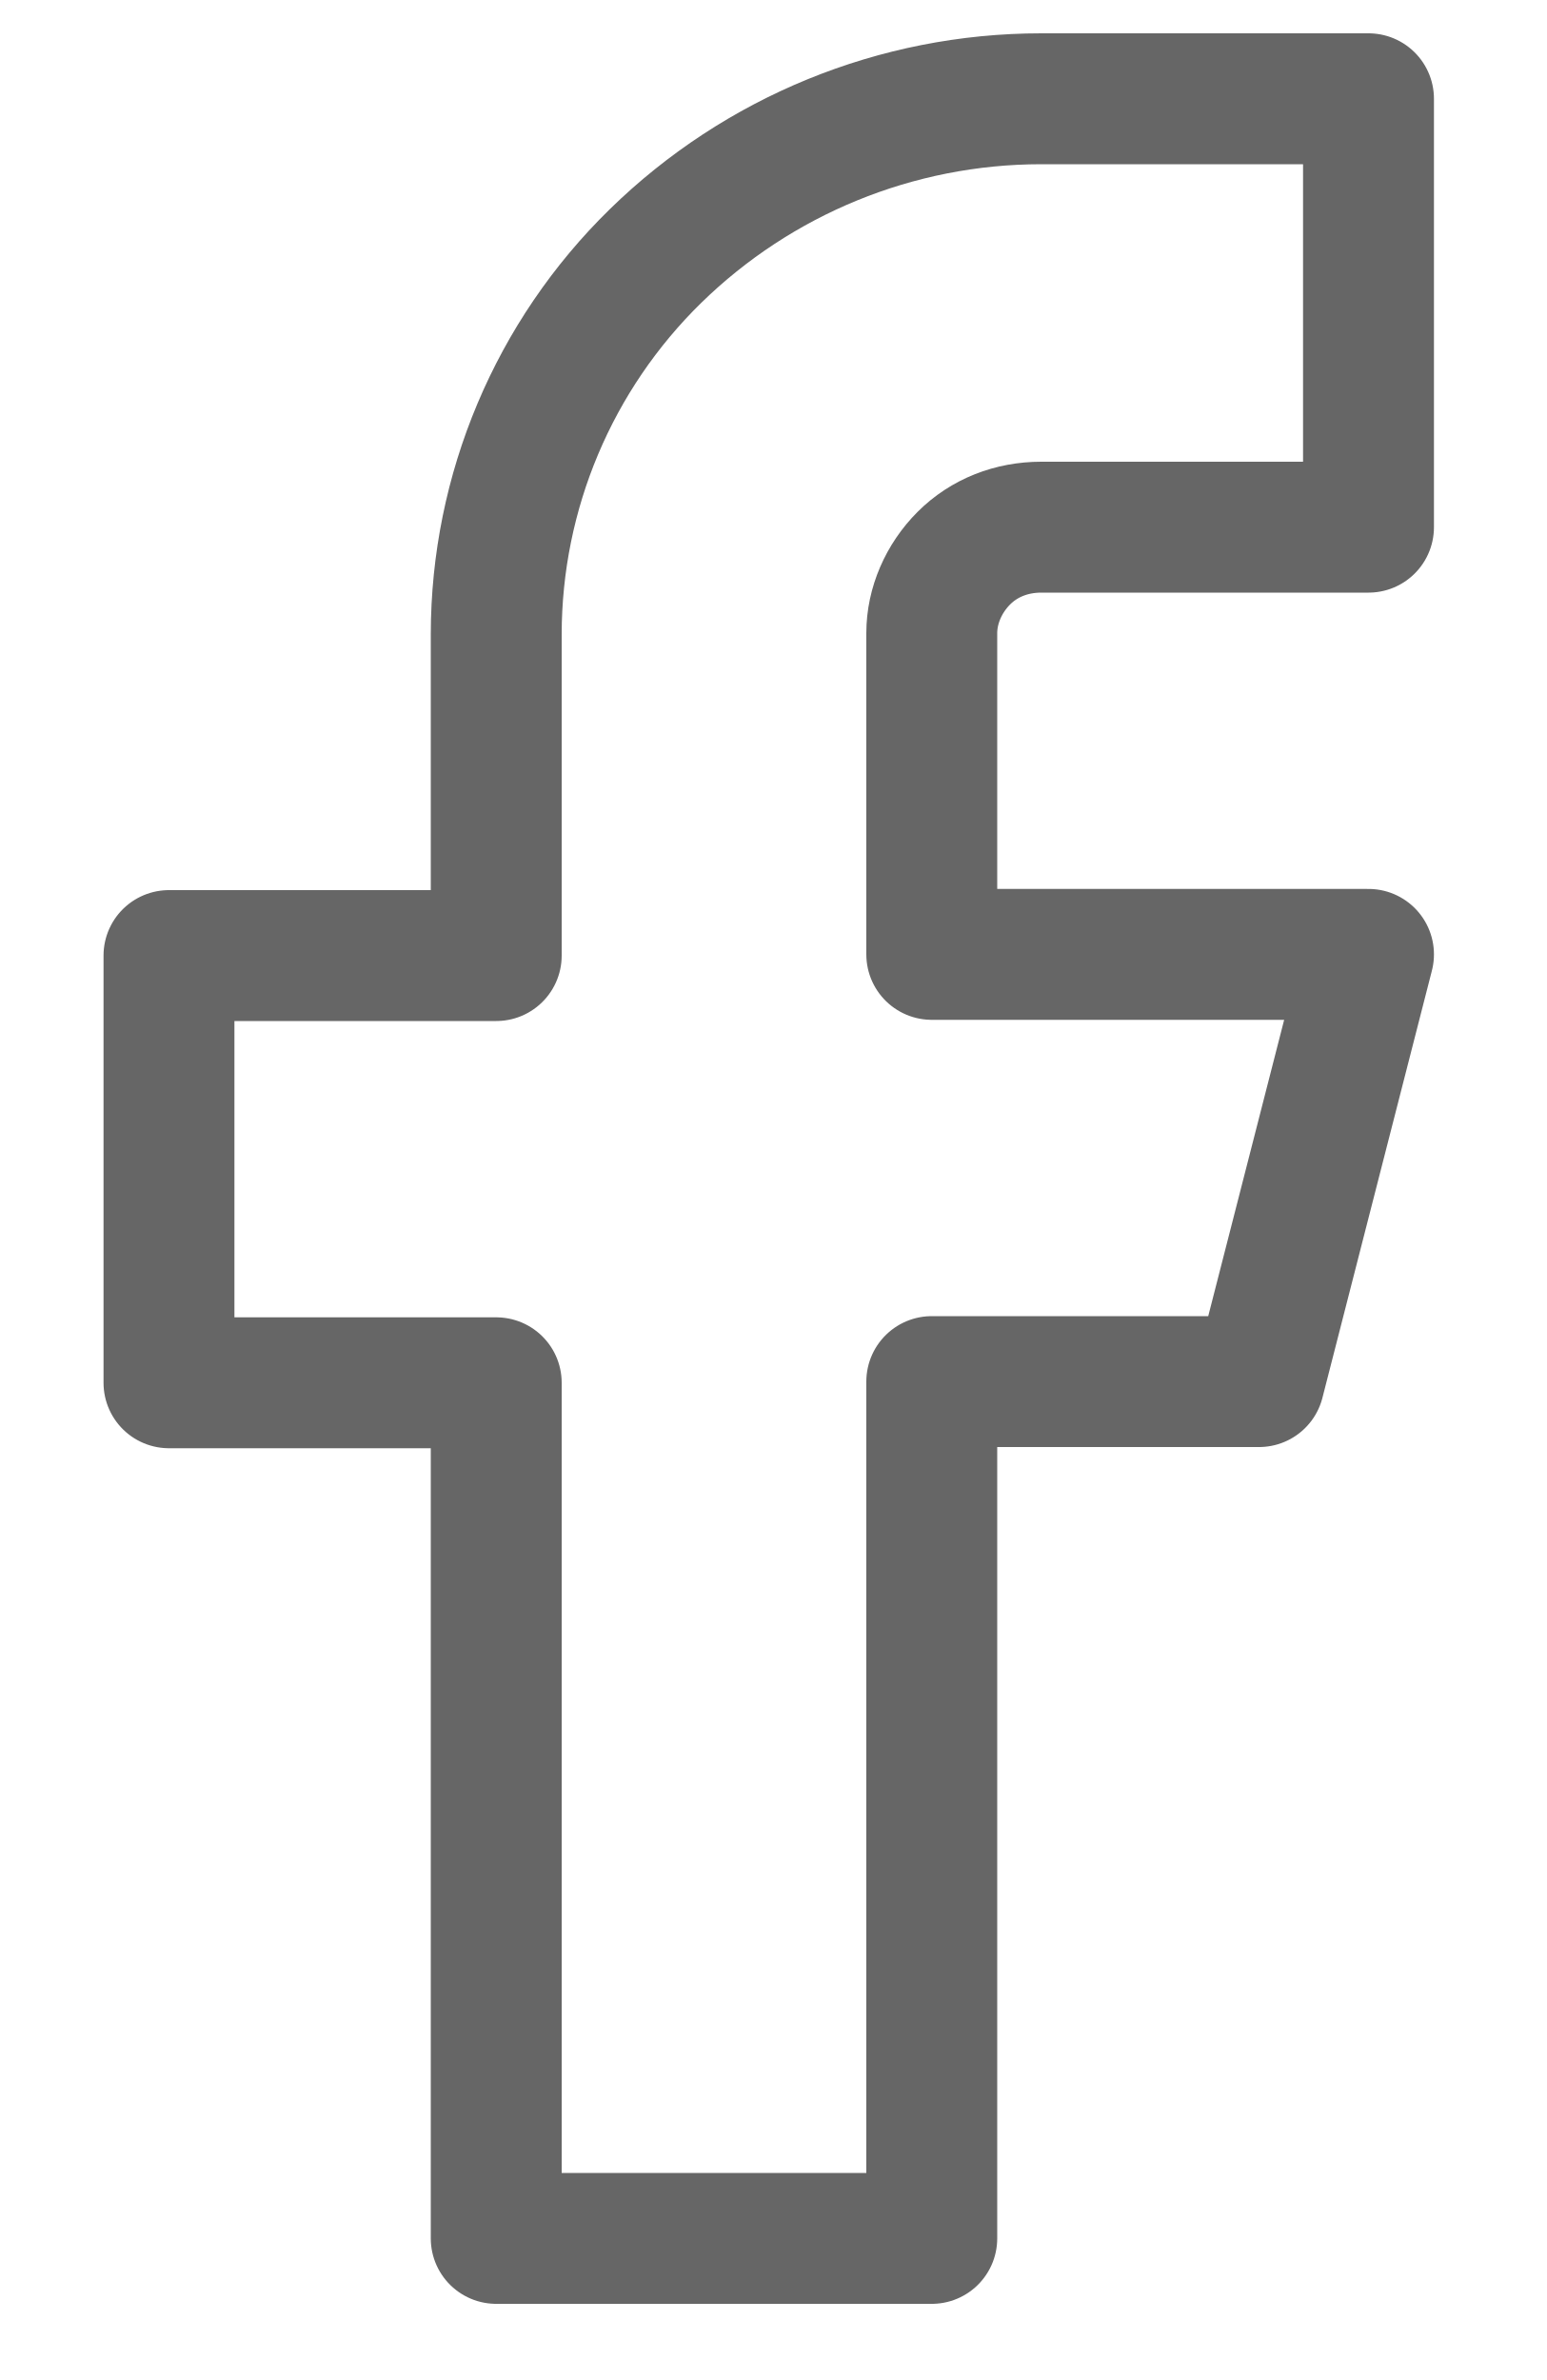
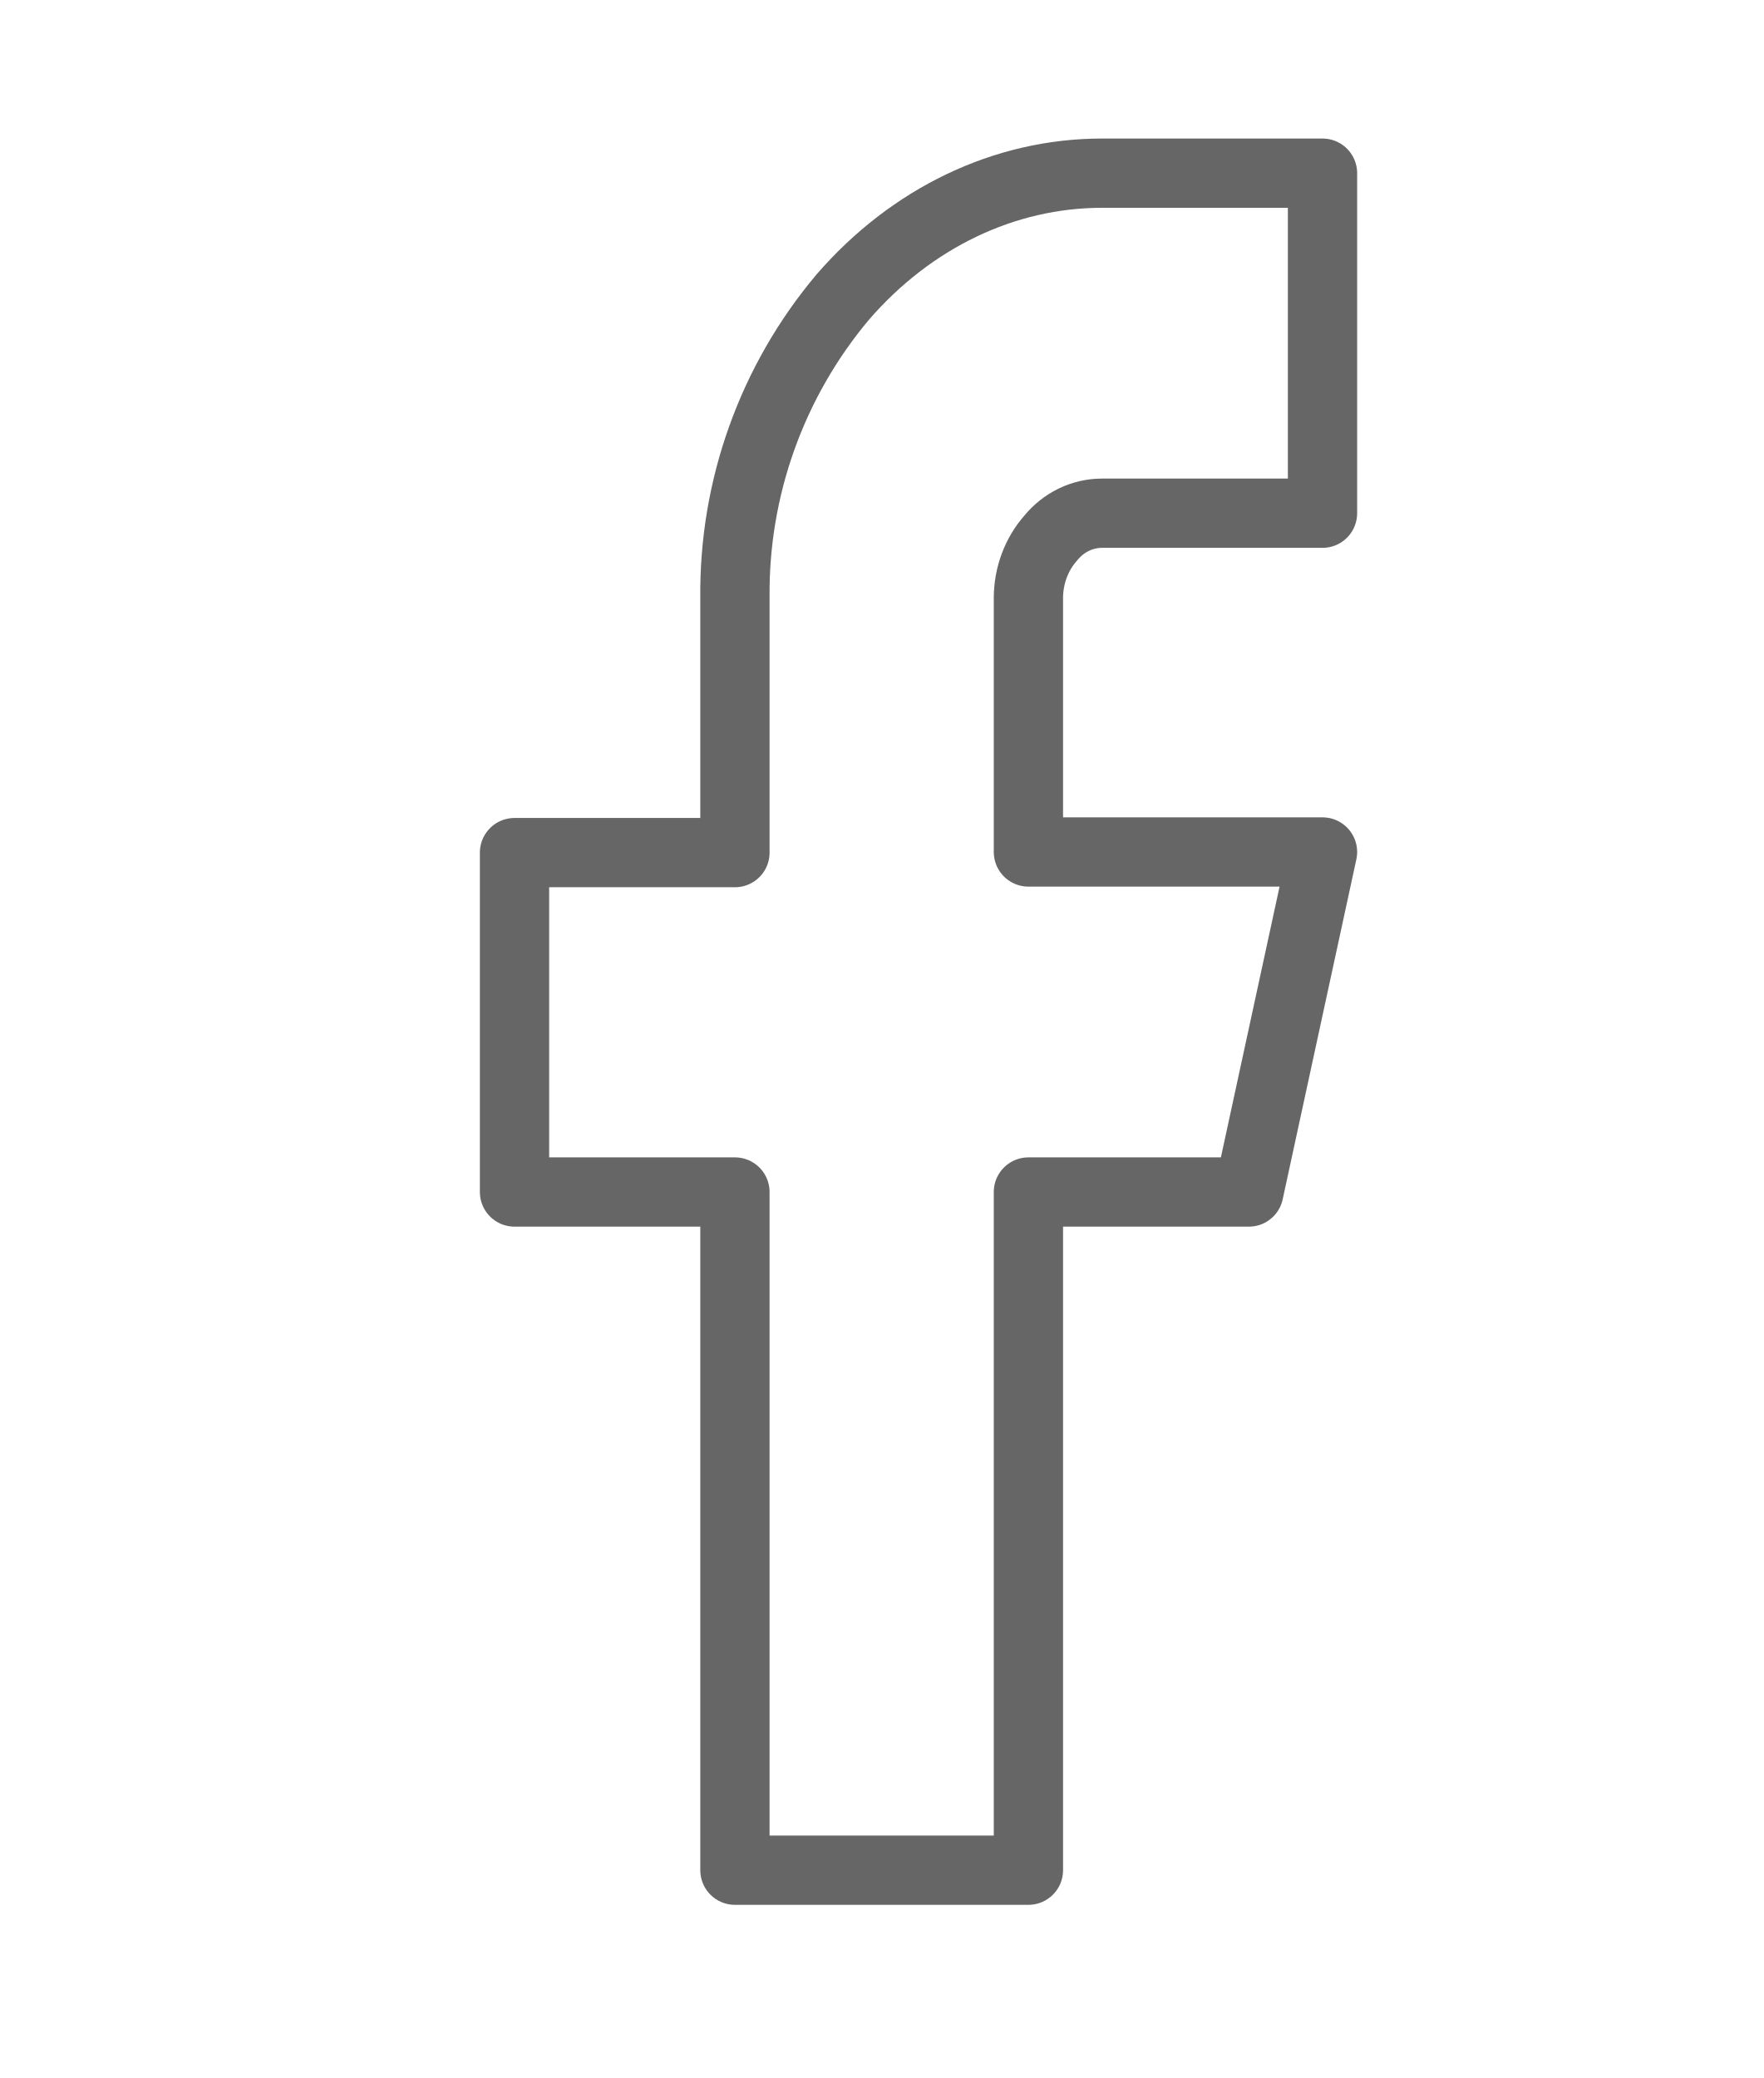
- <svg xmlns="http://www.w3.org/2000/svg" width="13" height="20" fill="none">
-   <path d="M11.5.83H8.75c-1.22 0-2.38.48-3.24 1.32a4.45 4.45 0 00-1.34 3.18v2.7H1.42v3.59h2.75v7.19h3.66v-7.2h2.75l.92-3.59H7.83v-2.7c0-.23.1-.46.27-.63.17-.17.4-.26.65-.26h2.75V.83z" stroke="#666" stroke-width="1.1" stroke-linecap="round" stroke-linejoin="round" />
+ <svg xmlns="http://www.w3.org/2000/svg" width="28" height="33" fill="none">
+   <path d="M21 2.75h-3.5c-1.55 0-3.03.71-4.12 1.97a7.3 7.3 0 00-1.71 4.77v4.05h-3.5v5.39h3.5V29.7h4.66V18.93h3.5l1.17-5.4h-4.67V9.5c0-.36.13-.7.35-.95.21-.26.51-.4.82-.4H21V2.75z" stroke="#666" stroke-width="1.1" stroke-linecap="round" stroke-linejoin="round" />
</svg>
